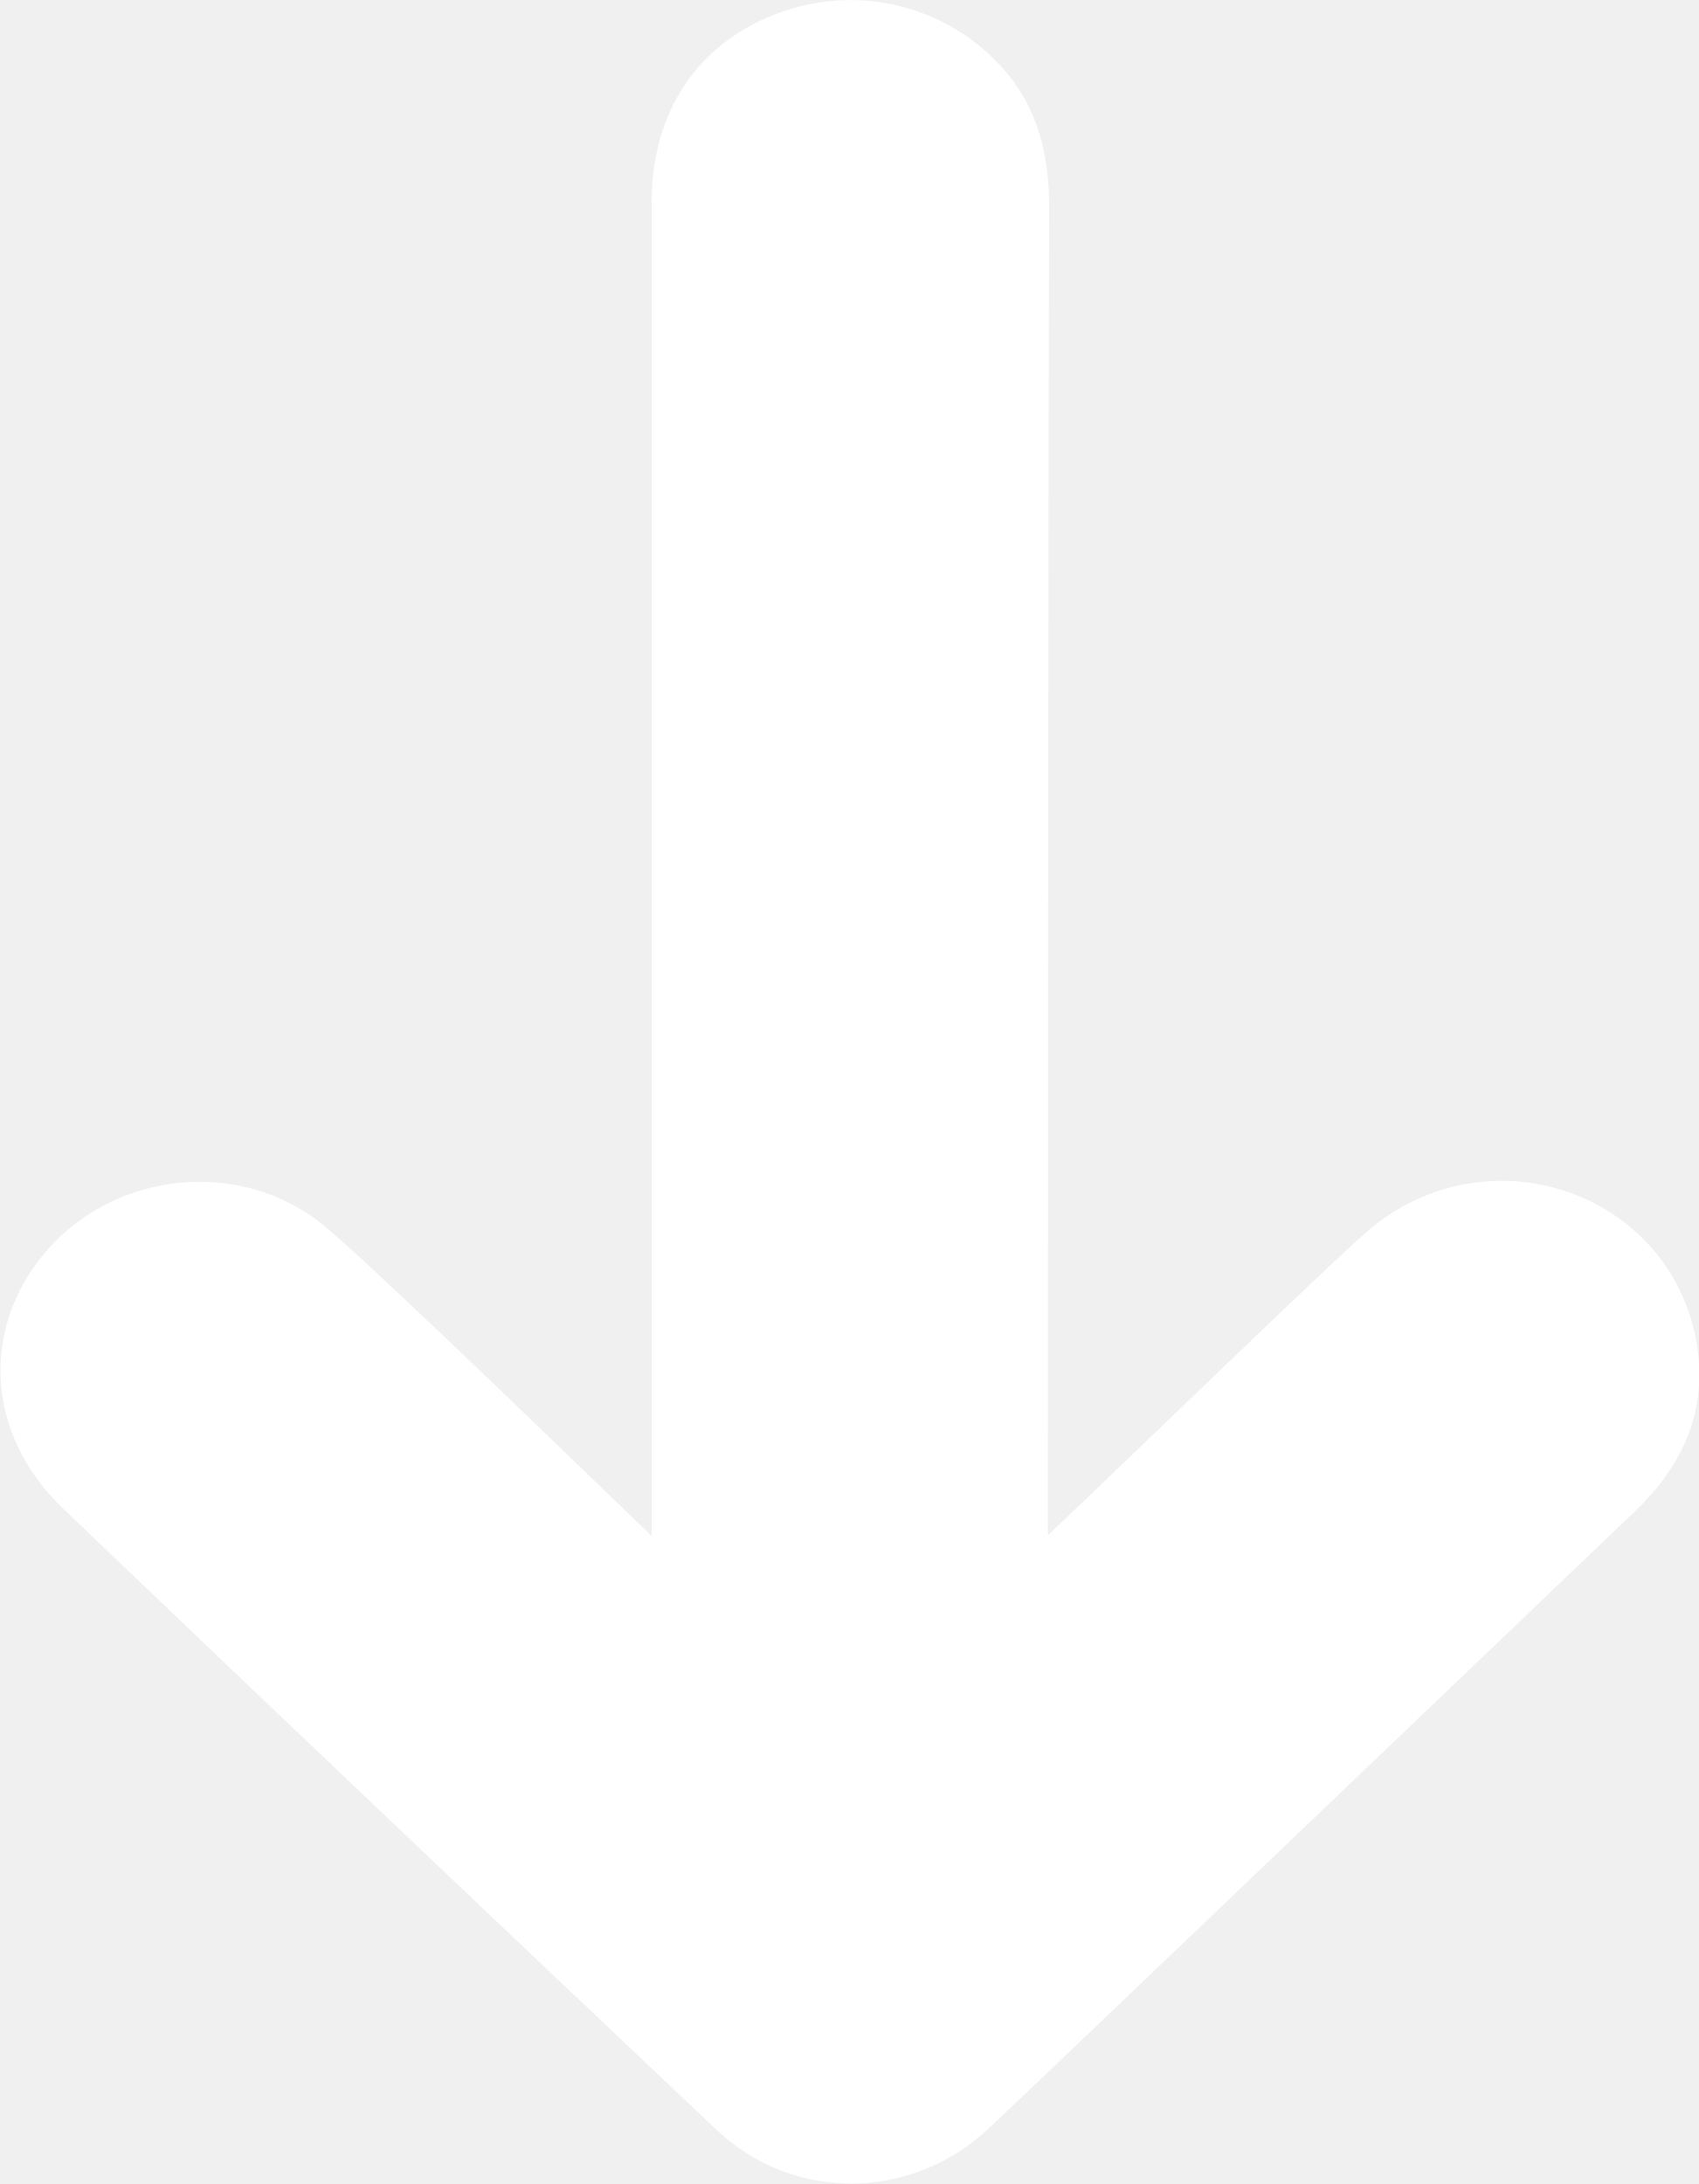
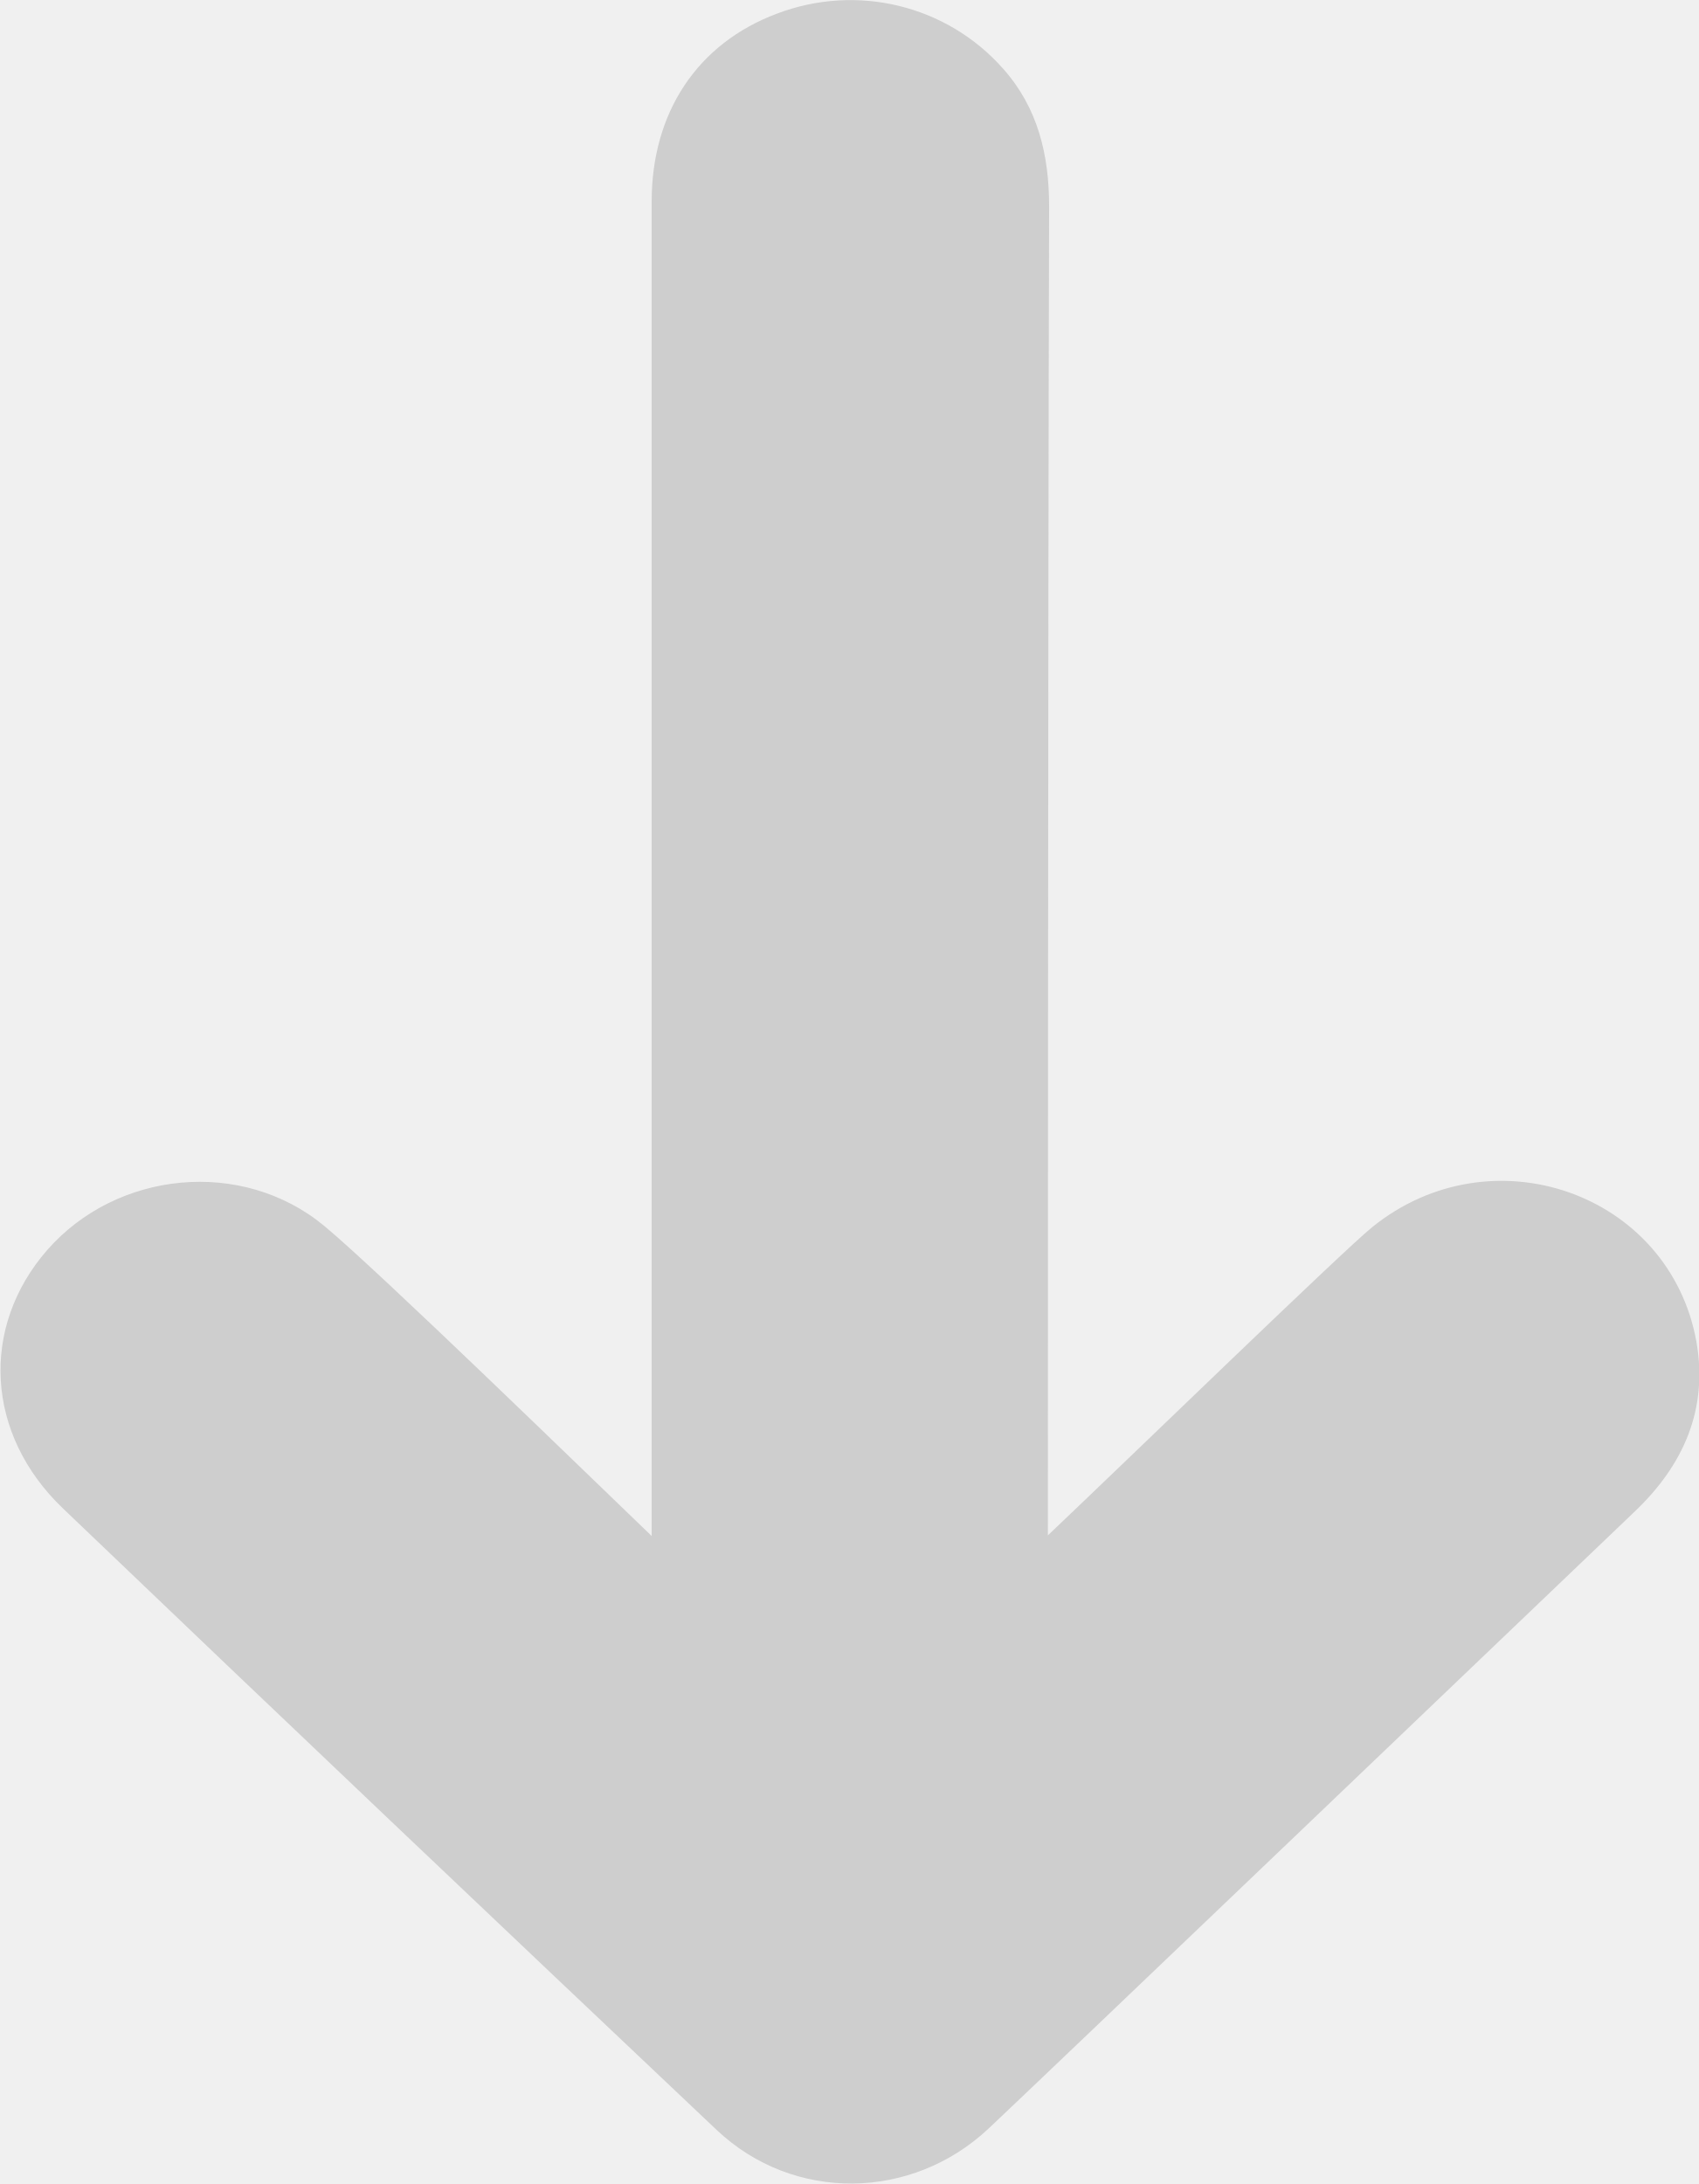
<svg xmlns="http://www.w3.org/2000/svg" version="1.1" id="Layer_1" x="0px" y="0px" viewBox="0 0 274 352.2" style="enable-background:new 0 0 274 352.2;" xml:space="preserve">
  <style type="text/css">
- 	.st0{fill:#FFFFFF;}
+ 	.st0{fill:#cecece;}
</style>
  <g>
    <path class="st0" d="M169,247.6c13.7-13,47.6-45.9,52.3-49.7c19.3-15.6,48-5.5,52.3,18.5c1.9,10.9-2.1,19.9-10,27.4   c-24.5,23.4-93.8,89.7-104.1,99.4c-12.4,11.7-31.5,12-43.9,0.3c-35.2-33.3-70.4-66.7-105.4-100.2c-12.6-12-13.4-29.3-2.6-41.7   c11.2-12.8,31.4-14.9,44.7-3.9c8.8,7.3,43,40.6,52.8,50c0-2.9,0-145.7,0-215.2c0-14.4,7.4-25.5,20.2-30.3   c12.9-4.9,27.4-1.4,36.5,8.9c5.6,6.3,7.4,13.9,7.4,22.2C169,102.5,169,244.4,169,247.6z" />
  </g>
</svg>
